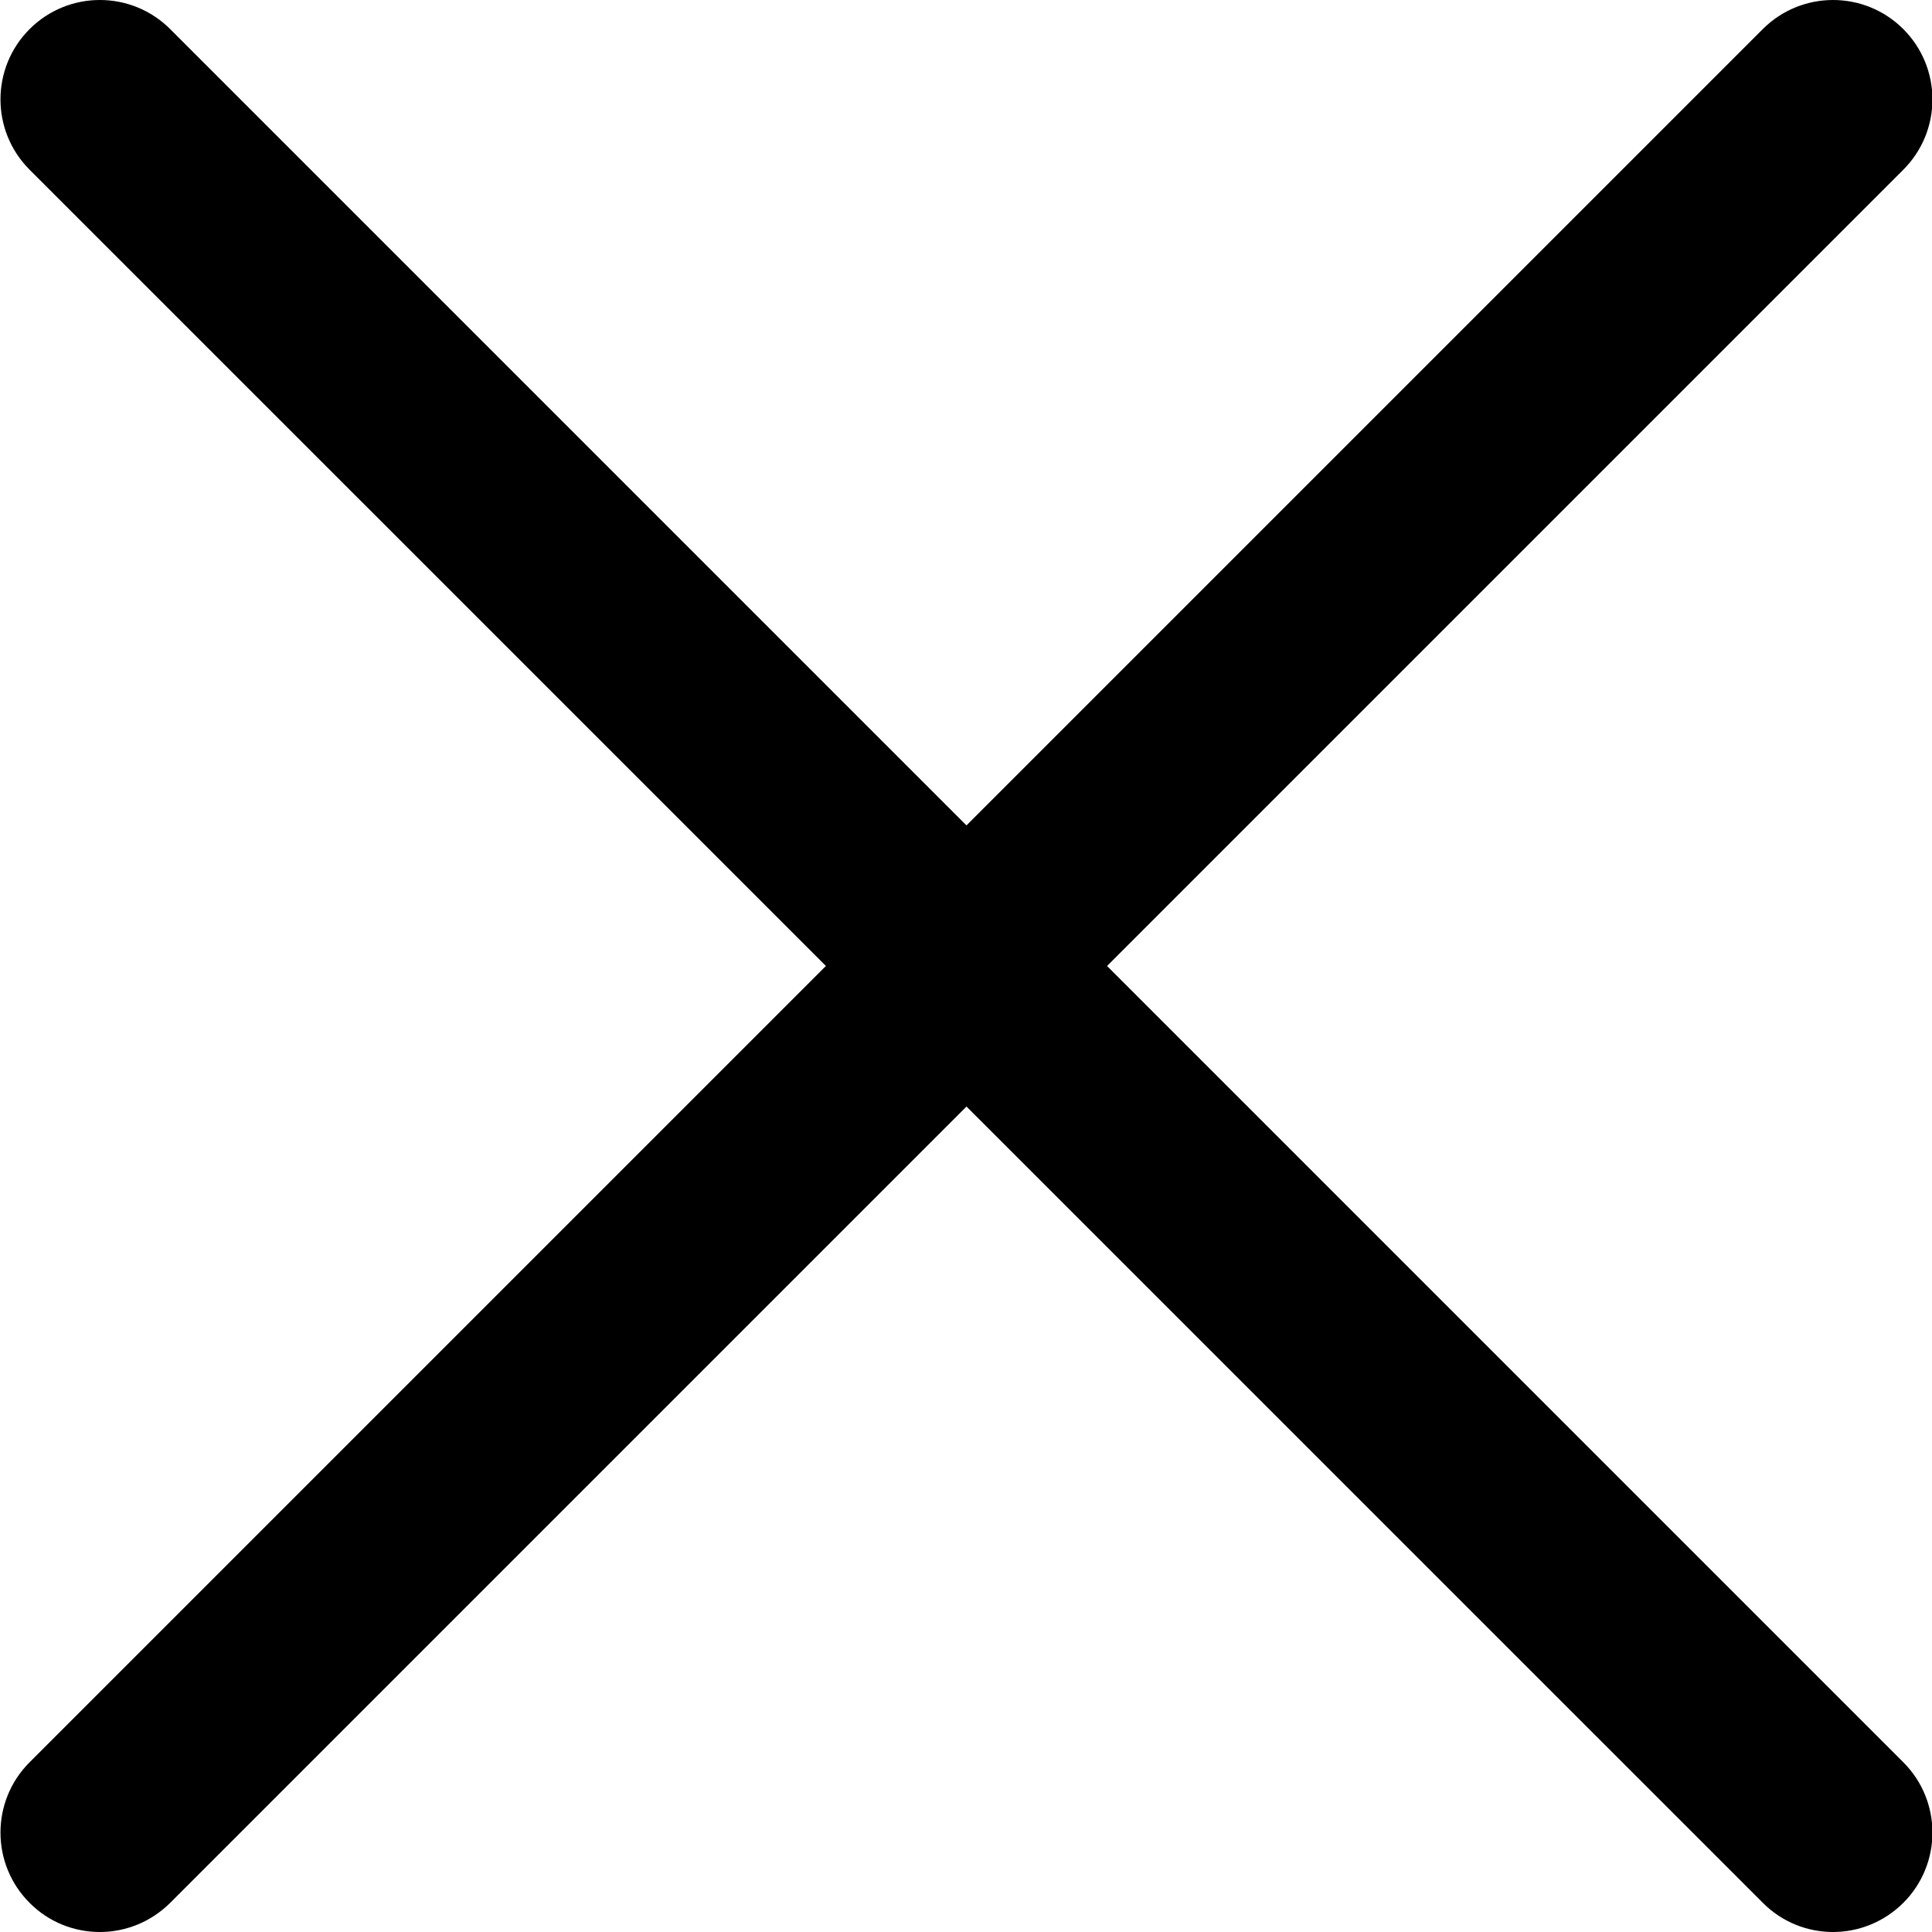
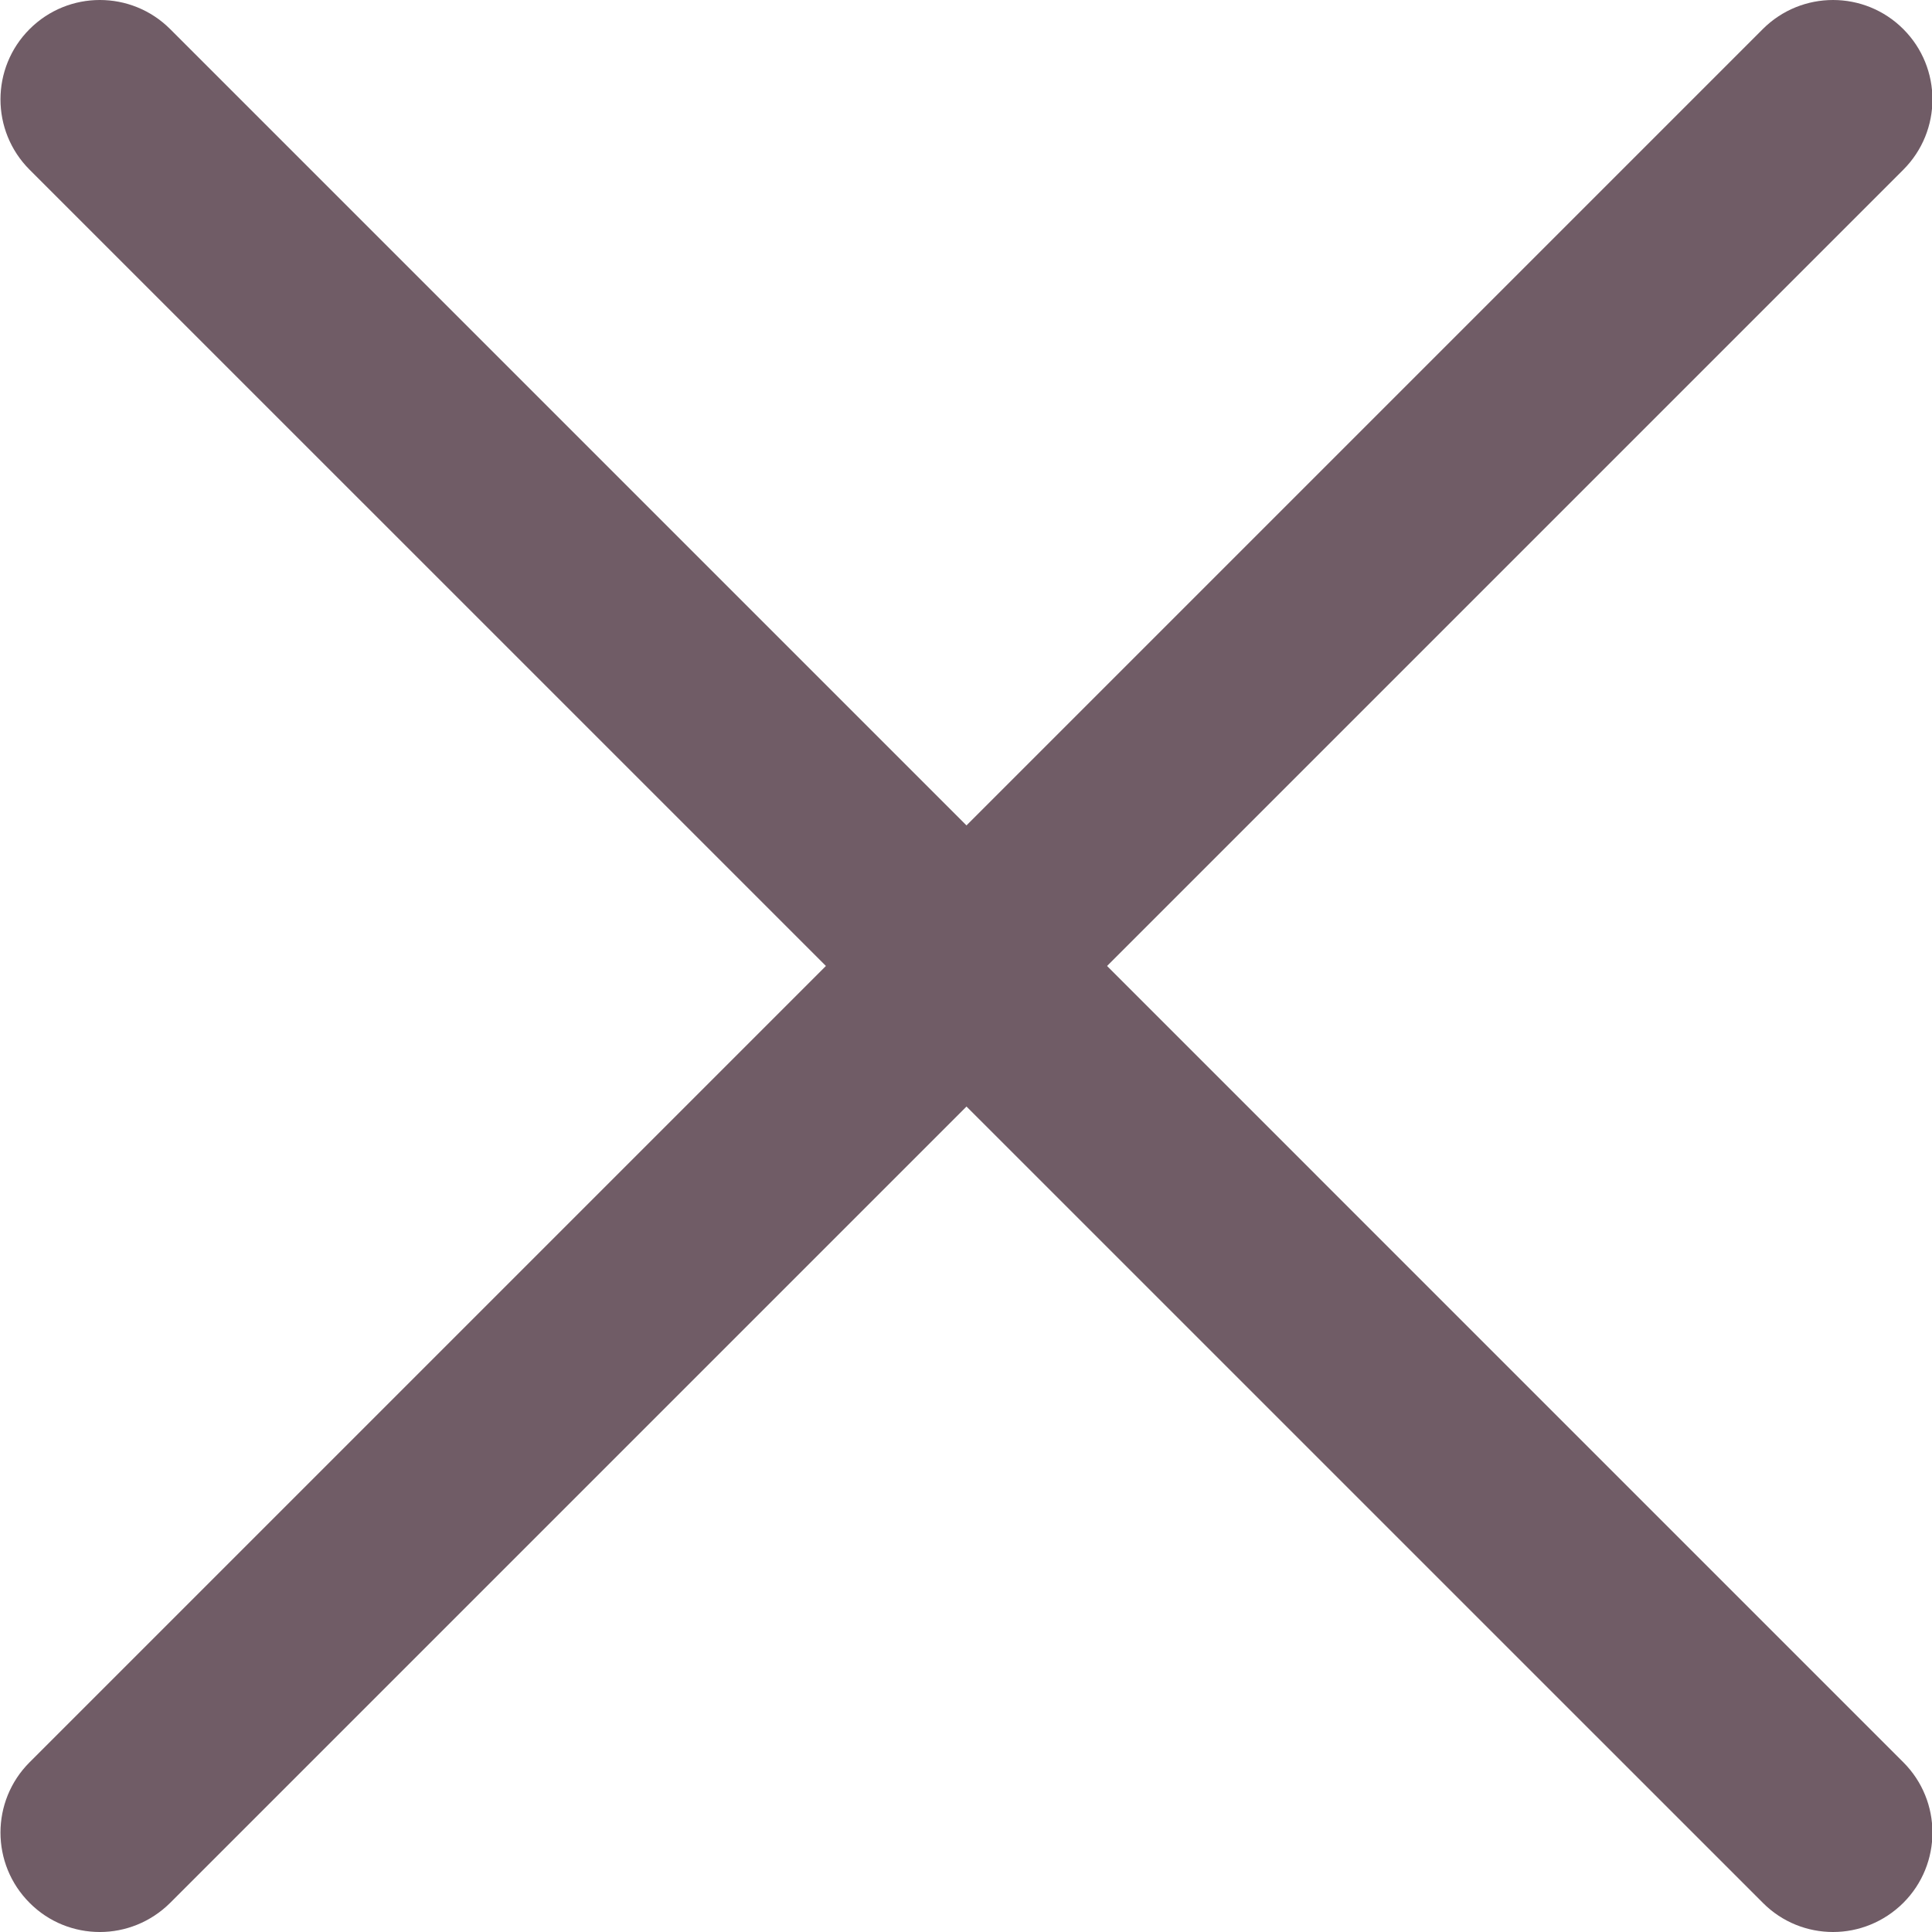
- <svg xmlns="http://www.w3.org/2000/svg" height="311pt" viewBox="0 0 311 311.077" width="311pt">
+ <svg xmlns="http://www.w3.org/2000/svg" fill="hsl(330, 10%, 40%)" height="311pt" viewBox="0 0 311 311.077" width="311pt">
  <path d="m16.035 311.078c-4.098 0-8.195-1.559-11.309-4.695-6.25-6.25-6.25-16.383 0-22.633l279.062-279.062c6.25-6.25 16.383-6.25 22.633 0s6.25 16.383 0 22.637l-279.059 279.059c-3.137 3.117-7.234 4.695-11.328 4.695zm0 0" />
  <path d="m295.117 311.078c-4.098 0-8.191-1.559-11.309-4.695l-279.082-279.059c-6.25-6.254-6.25-16.387 0-22.637s16.383-6.25 22.637 0l279.059 279.062c6.25 6.25 6.25 16.383 0 22.633-3.137 3.117-7.23 4.695-11.305 4.695zm0 0" />
</svg>
